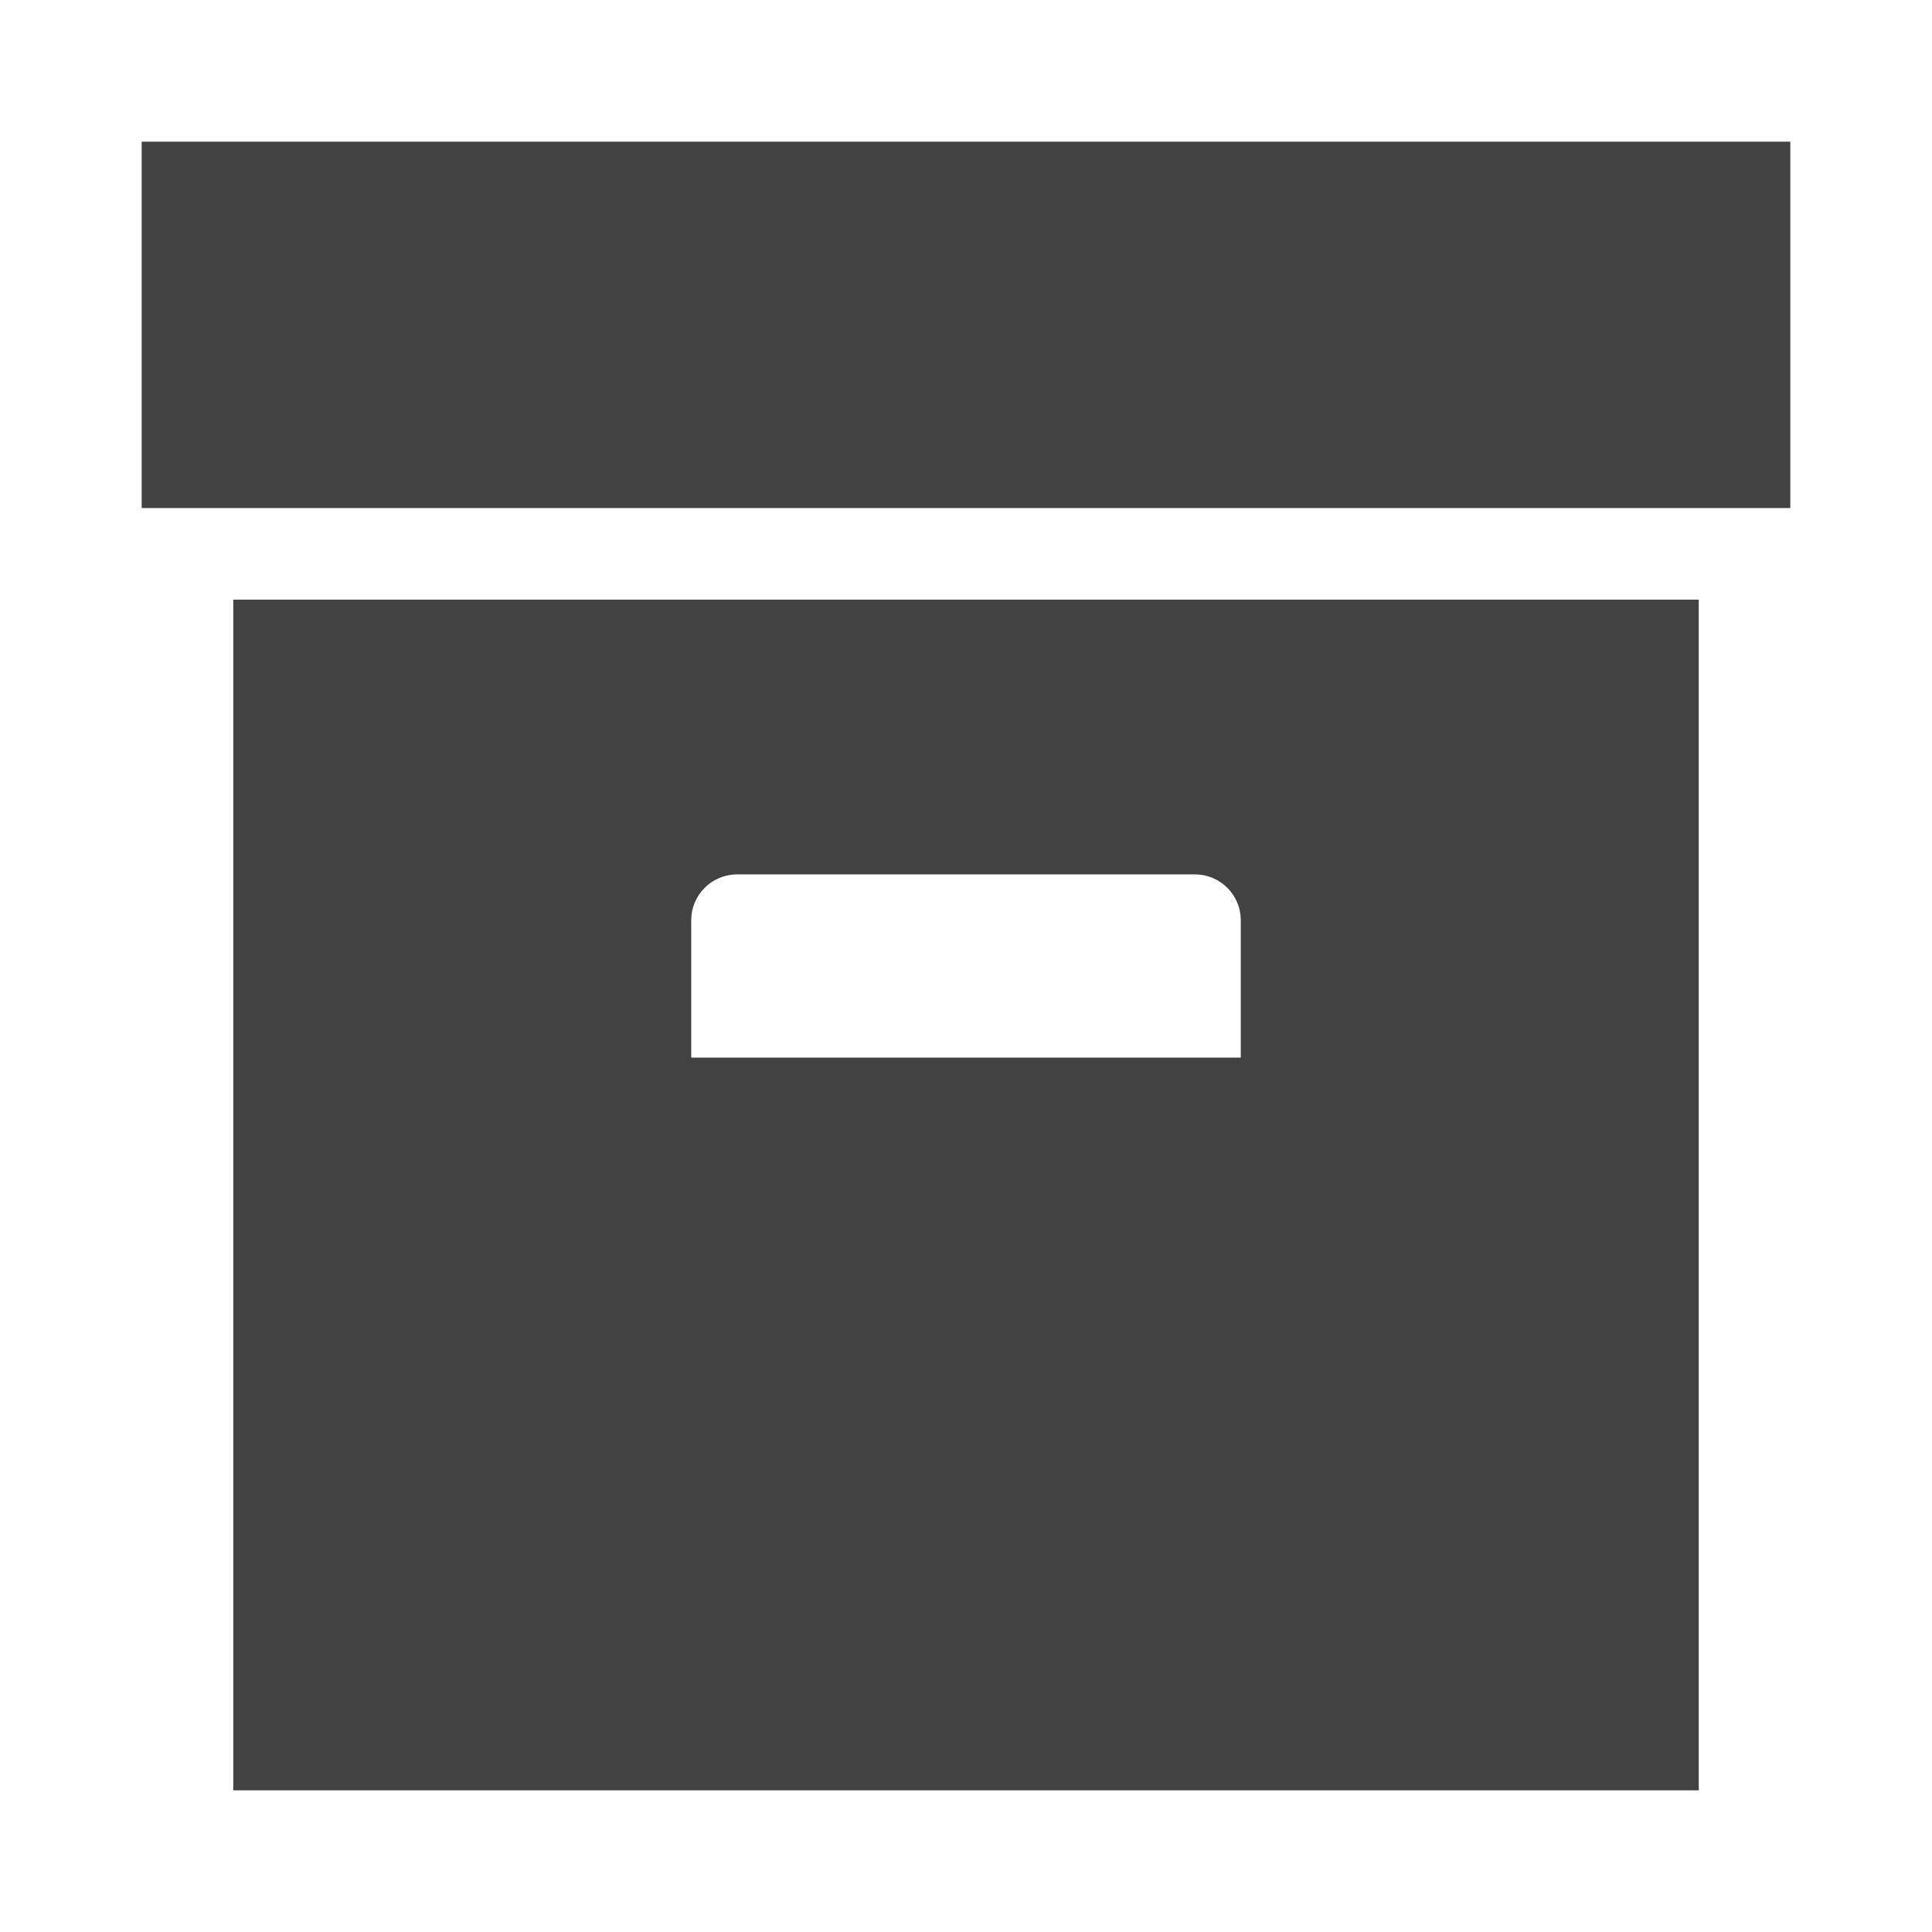
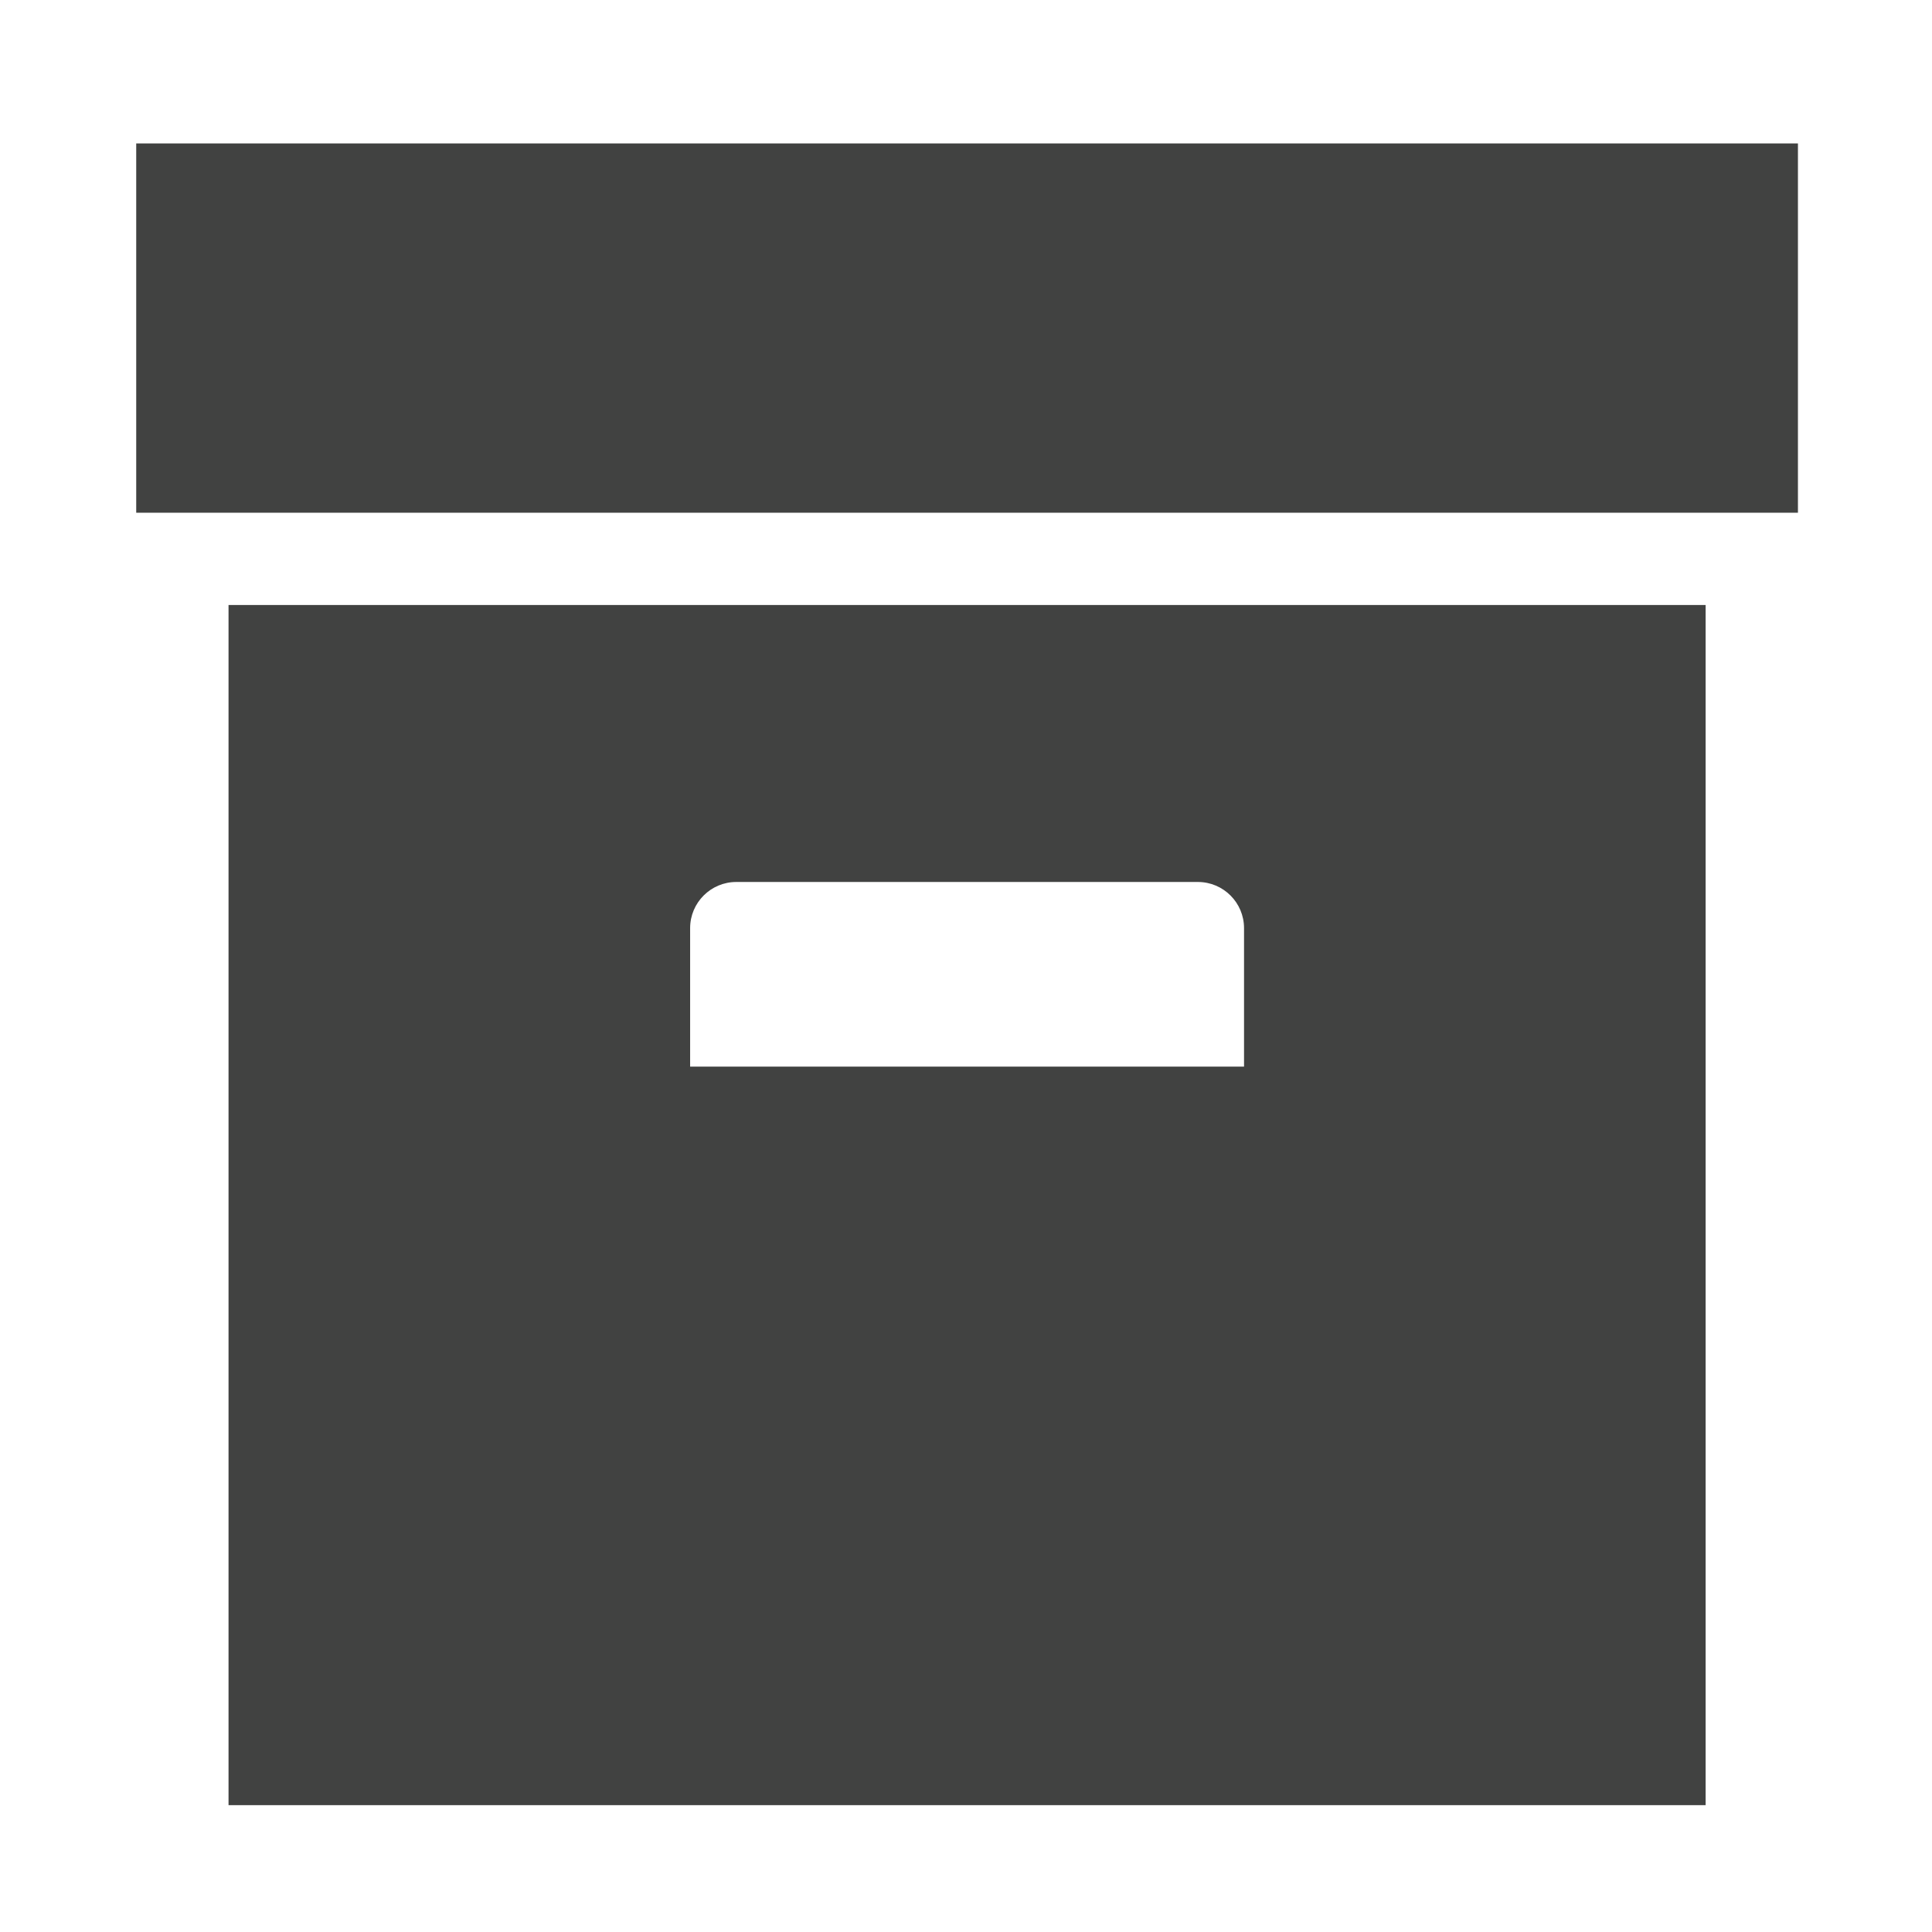
- <svg xmlns="http://www.w3.org/2000/svg" version="1.1" viewBox="0 0 900 900" xml:space="preserve">
-   <g>
-     <g>
-       <g>
-         <path d="M66 66h768v170.667h-768v-170.667zM108.667 279.333h682.667v554.667h-682.667v-554.667zM343.333 407.333c-11.776 0-21.333 9.557-21.333 21.333v64h256v-64c0-11.776-9.557-21.333-21.333-21.333h-213.333z" data-original="#000000" class="active-path" data-old_color="#000000" fill="#414241" />
-       </g>
-     </g>
-   </g>
+ <svg xmlns="http://www.w3.org/2000/svg" version="1.1" width="1024" height="1024" viewBox="0 0 1024 1024">
+   <path fill="#414241" d="M72.195 76.021h880.751v195.726h-880.751v-195.726zM121.127 320.671h782.888v636.101h-782.888v-636.101zM390.245 467.465c-13.503 0-24.462 10.959-24.462 24.462v73.394h293.581v-73.394c0-13.503-10.959-24.462-24.462-24.462h-244.65z" />
</svg>
